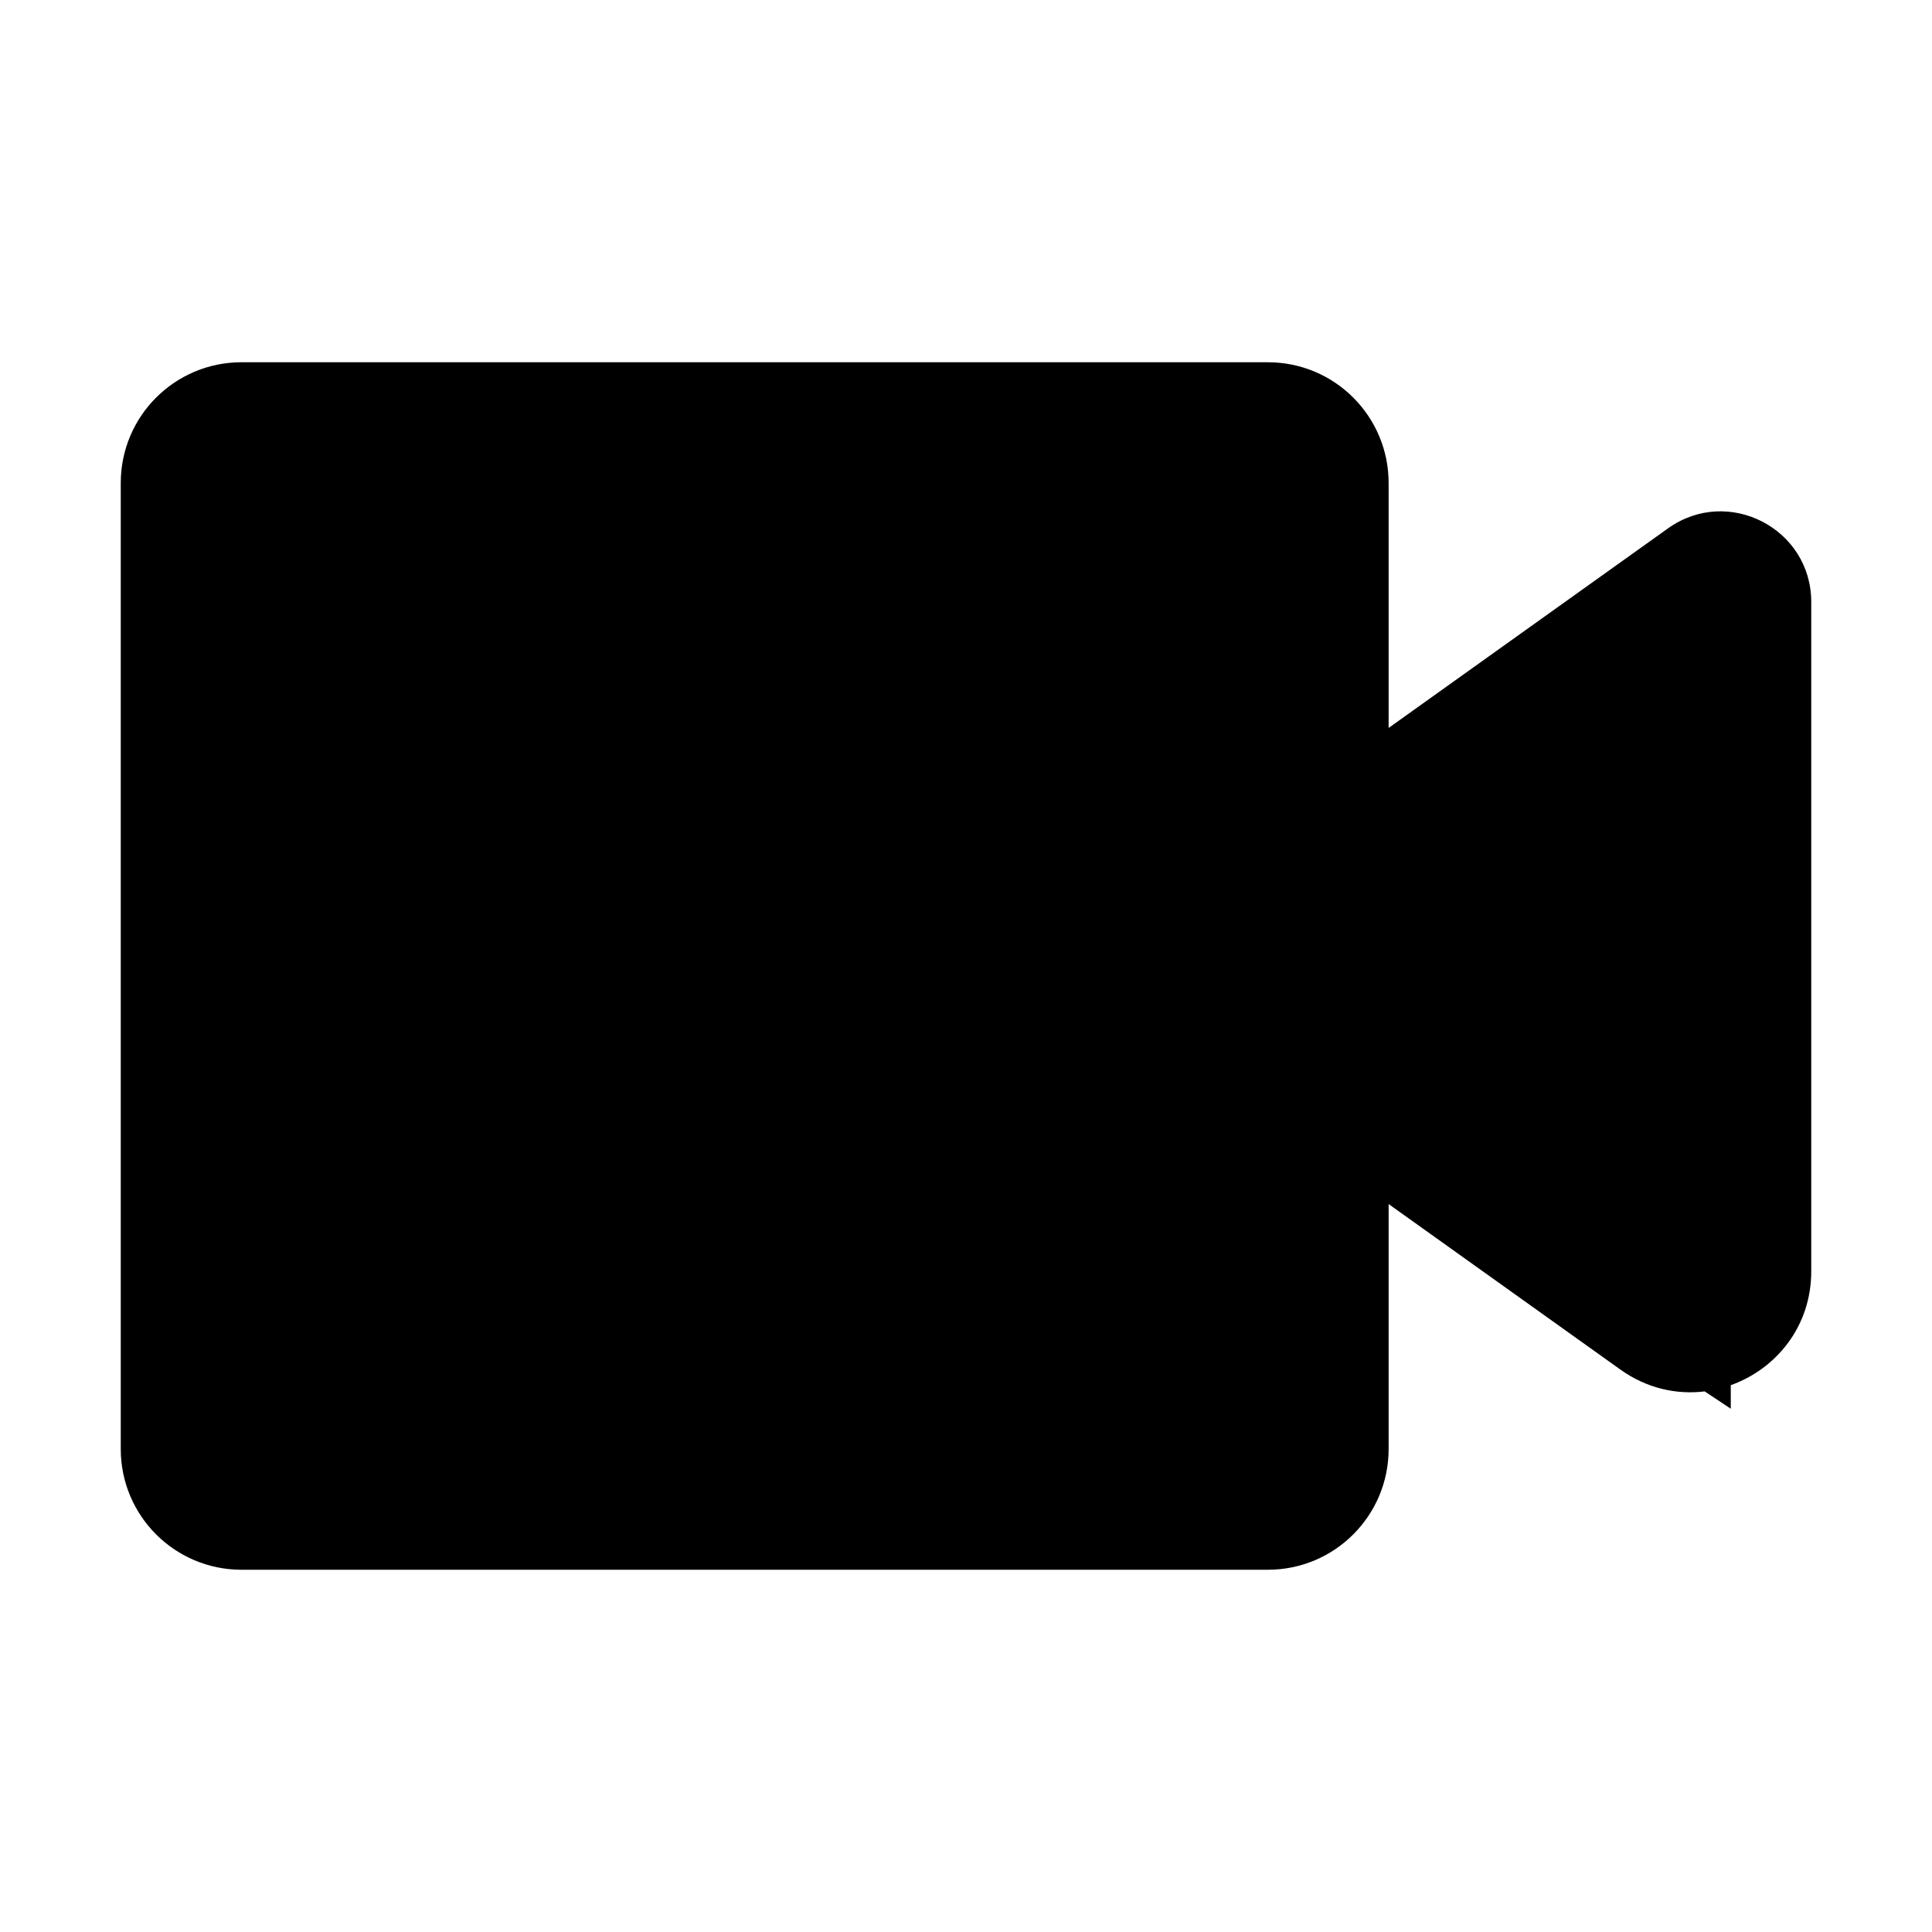
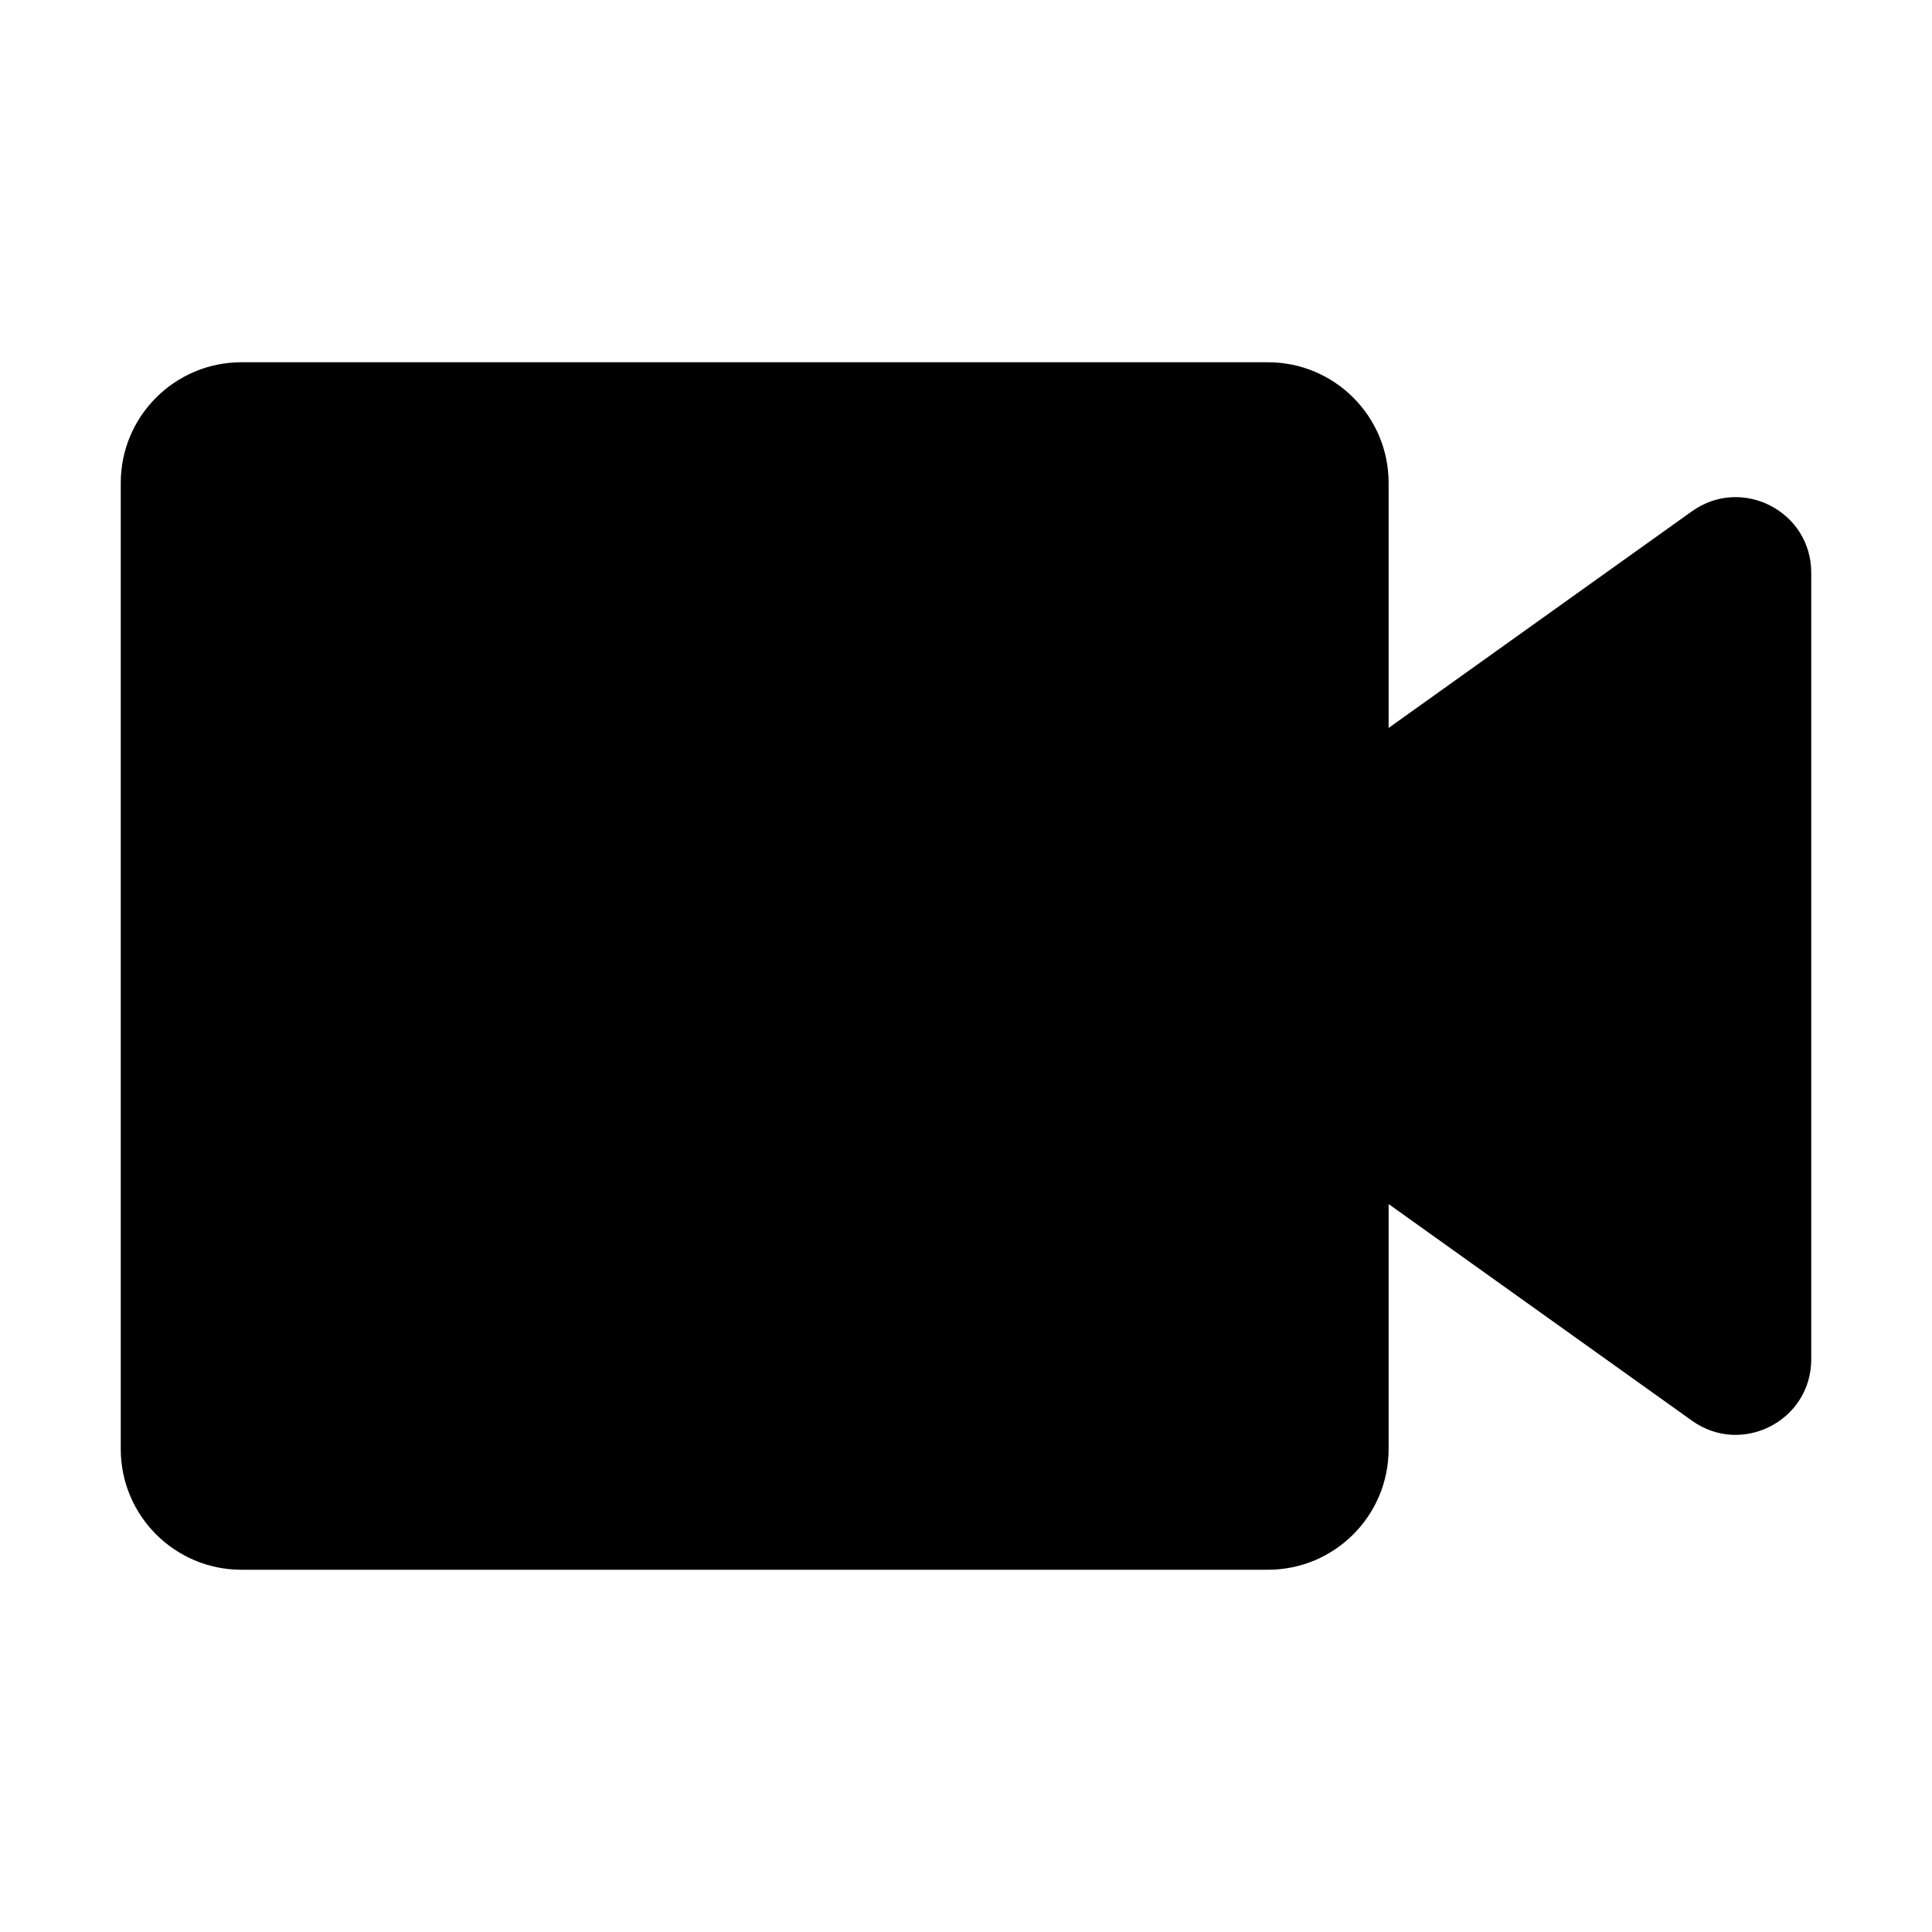
<svg xmlns="http://www.w3.org/2000/svg" width="32" height="32" viewBox="0 0 32 32" fill="none">
-   <path fill-rule="evenodd" clip-rule="evenodd" d="M4 6C2.895 6 2 6.895 2 8V24C2 25.105 2.895 26 4 26H21C22.105 26 23 25.105 23 24V19.943L26.838 22.684C27.276 22.997 27.77 23.103 28.235 23.046L28.667 23.333V22.943C29.415 22.676 30 21.975 30 21.057L30 9.972C30 8.752 28.621 8.042 27.628 8.751L23 12.057V8C23 6.895 22.105 6 21 6H4Z" fill="black" />
+   <path fill-rule="evenodd" clip-rule="evenodd" d="M4 6C2.895 6 2 6.895 2 8V24C2 25.105 2.895 26 4 26H21C22.105 26 23 25.105 23 24V19.943L28.024 23.531C28.851 24.122 30 23.531 30 22.514L30 9.486C30 8.469 28.851 7.878 28.023 8.469L23 12.057V8C23 6.895 22.105 6 21 6H4Z" fill="black" />
</svg>
